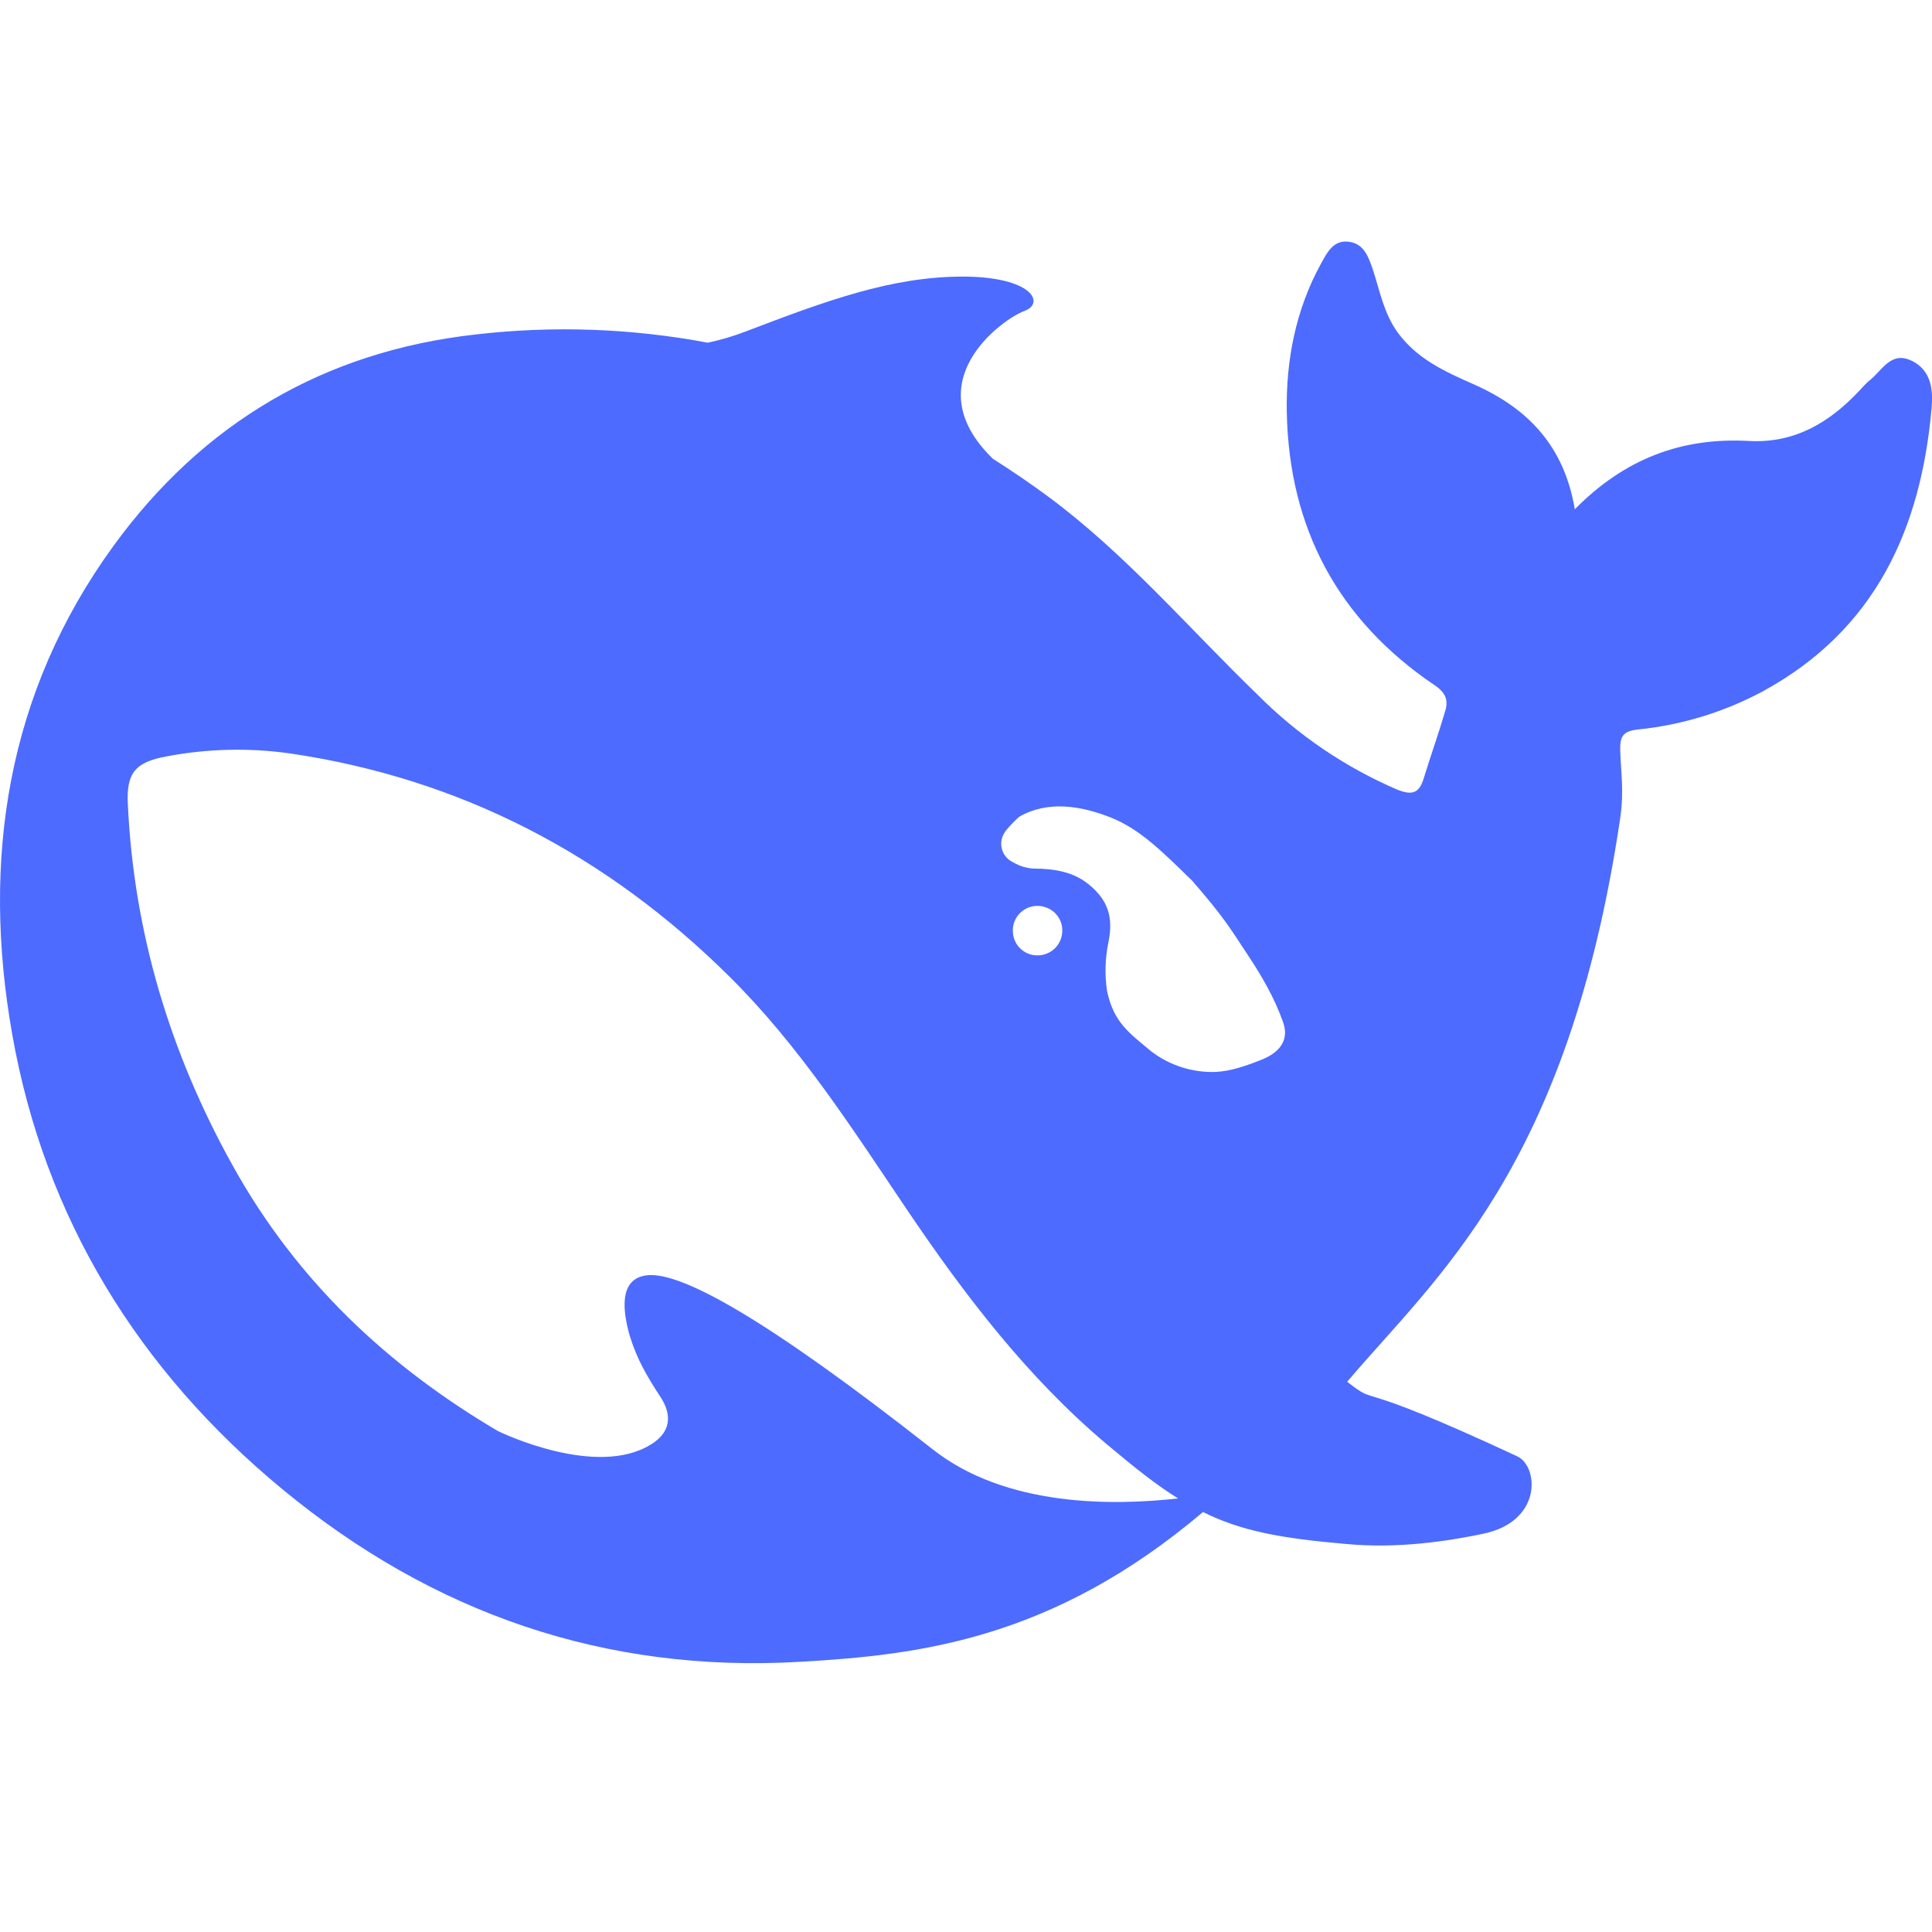
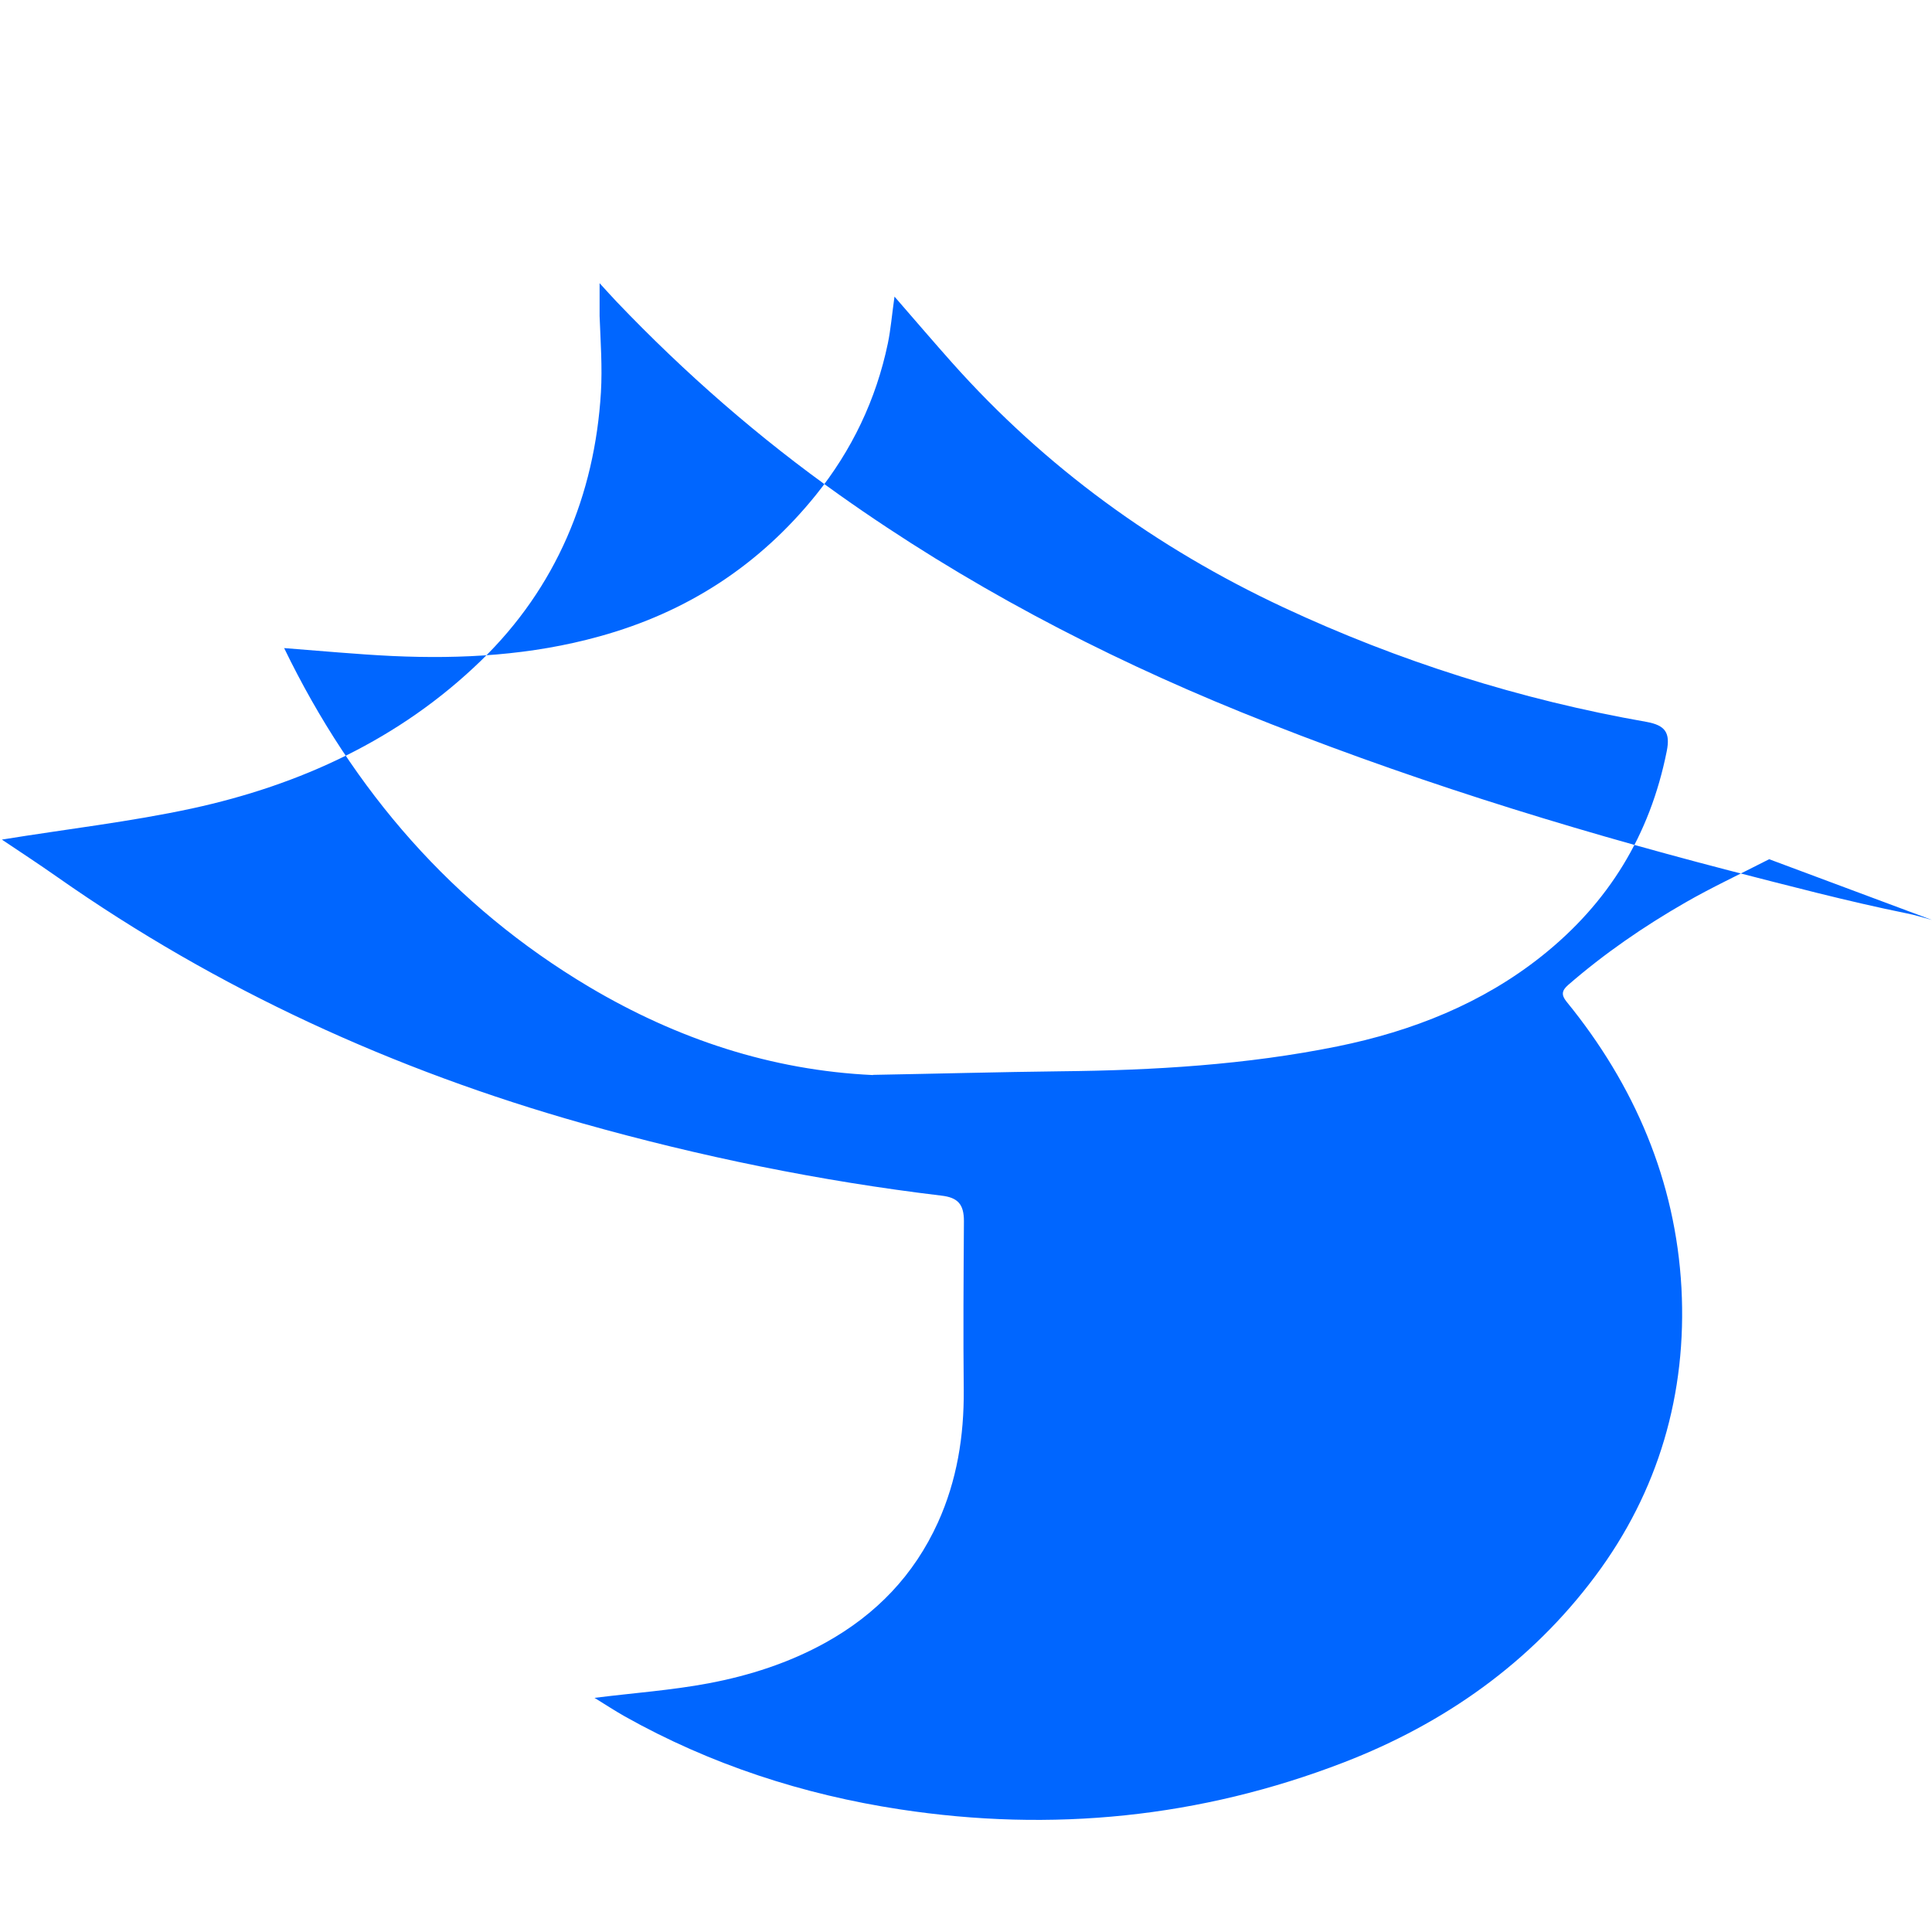
- <svg xmlns="http://www.w3.org/2000/svg" style="flex:none;line-height:1" viewBox="0 0 24 24">
-   <path fill="#4D6BFE" d="M23.748 4.482c-.254-.124-.364.113-.512.234-.051.039-.094.09-.137.136-.372.397-.806.657-1.373.626-.829-.046-1.537.214-2.163.848-.133-.782-.575-1.248-1.247-1.548-.352-.156-.708-.311-.955-.65-.172-.241-.219-.51-.305-.774-.055-.16-.11-.323-.293-.35-.2-.031-.278.136-.356.276-.313.572-.434 1.202-.422 1.84.027 1.436.633 2.58 1.838 3.393.137.093.172.187.129.323-.082.28-.18.552-.266.833-.055.179-.137.217-.329.14a5.526 5.526 0 0 1-1.736-1.18c-.857-.828-1.631-1.742-2.597-2.458a11.365 11.365 0 0 0-.689-.471c-.985-.957.13-1.743.388-1.836.27-.098.093-.432-.779-.428-.872.004-1.67.295-2.687.684a3.055 3.055 0 0 1-.465.137 9.597 9.597 0 0 0-2.883-.102c-1.885.21-3.39 1.102-4.497 2.623C.082 8.606-.231 10.684.152 12.85c.403 2.284 1.569 4.175 3.36 5.653 1.858 1.533 3.997 2.284 6.438 2.14 1.482-.085 3.133-.284 4.994-1.86.47.234.962.327 1.78.397.63.059 1.236-.03 1.705-.128.735-.156.684-.837.419-.961-2.155-1.004-1.682-.595-2.113-.926 1.096-1.296 2.746-2.642 3.392-7.003.05-.347.007-.565 0-.845-.004-.17.035-.237.23-.256a4.173 4.173 0 0 0 1.545-.475c1.396-.763 1.96-2.015 2.093-3.517.02-.23-.004-.467-.247-.588zM11.581 18c-2.089-1.642-3.102-2.183-3.52-2.16-.392.024-.321.471-.235.763.09.288.207.486.371.739.114.167.192.416-.113.603-.673.416-1.842-.14-1.897-.167-1.361-.802-2.5-1.86-3.301-3.307-.774-1.393-1.224-2.887-1.298-4.482-.02-.386.093-.522.477-.592a4.696 4.696 0 0 1 1.529-.039c2.132.312 3.946 1.265 5.468 2.774.868.86 1.525 1.887 2.202 2.891.72 1.066 1.494 2.082 2.48 2.914.348.292.625.514.891.677-.802.09-2.14.11-3.054-.614zm1-6.44a.306.306 0 0 1 .415-.287.302.302 0 0 1 .2.288.306.306 0 0 1-.31.307.303.303 0 0 1-.304-.308zm3.11 1.596c-.2.081-.399.151-.59.16a1.245 1.245 0 0 1-.798-.254c-.274-.23-.47-.358-.552-.758a1.73 1.73 0 0 1 .016-.588c.07-.327-.008-.537-.239-.727-.187-.156-.426-.199-.688-.199a.559.559 0 0 1-.254-.078.253.253 0 0 1-.114-.358c.028-.054.16-.186.192-.21.356-.202.767-.136 1.146.016.352.144.618.408 1.001.782.391.451.462.576.685.914.176.265.336.537.445.848.067.195-.019.354-.25.452z" />
+ <svg xmlns="http://www.w3.org/2000/svg" id="Layer_2" viewBox="0 0 1024 1024">
+   <defs>
+     <style>.cls-1{fill:#0066ff}</style>
+   </defs>
+   <g id="Layer_2-2">
+     <path class="cls-1" d="M1024 487.6c-4.4-1.2-8.8-2.6-13.4-3.5-31.5-6.4-62.8-14.7-94-22.7-88.3-22.9-174.9-50-258.9-84-75.1-30.5-146.4-68-212.8-115.1-42.5-30.1-81.8-64.4-118-102.3-2.7-2.8-5.3-5.8-9.1-9.9v17.4c.5 13.5 1.5 27 .7 40.5-3.3 54.4-23.7 103.5-63.5 142.1-43.2 41.9-96.1 66-153.2 78.4-32.9 7.1-66.4 10.9-100.8 16.5 10.3 6.9 19.9 13.2 29.3 19.8 85.2 59.8 178.6 102.4 278.4 130.6 62.4 17.6 126 30.6 190.2 38.3 8.8 1 12 4.6 12 13.5-.2 29.9-.4 59.8-.1 89.6.2 24.3-3.6 47.9-13.7 70.2-12.7 27.9-32.7 48.7-59.5 63.6-19.3 10.7-40.3 17.5-62.1 21.6-19.7 3.7-39.7 5.1-60.4 7.7 5.7 3.5 10.7 6.8 16 9.8 45.4 25.5 94.6 41.5 145.9 49.3 80.5 12.3 159.2 4.4 235-24.8 53.7-20.7 99.4-53.1 133.5-98.8 33.5-44.8 48.7-96.8 45.7-152.8-3.1-56.7-24.9-107.6-60.9-151.7-2.9-3.6-2.5-5.9.8-8.8 19.1-16.6 40-31 62.1-43.7 13.9-8 28.5-14.8 44.5-23zm-561.4 82.2c-53.7-2.5-103.8-19.1-150.3-46.7-72.3-43-125-103.9-161.7-179.6 19.7 1.5 38.5 3.3 57.3 4.2 37.1 1.7 73.8-.4 109.8-10.4 46.5-12.8 84.7-37.7 114.7-74.9 19.1-23.7 32-50.7 38.2-80.5 1.5-7.3 2.1-14.7 3.5-24.7 11.2 12.9 20.7 24 30.4 34.9 49.6 55.7 108.6 98.4 175.7 129.8 61.2 28.6 125.7 49 192.4 60.7 10 1.8 12.8 5.7 10.8 15.6-8.9 44.5-30.8 80.3-66.2 108.5-31.5 25.1-68.5 39.8-108.3 47.9-48.4 9.8-97.3 12.7-146.5 13.2-33.1.4-66.3 1.3-99.7 1.9z" />
+   </g>
</svg>
